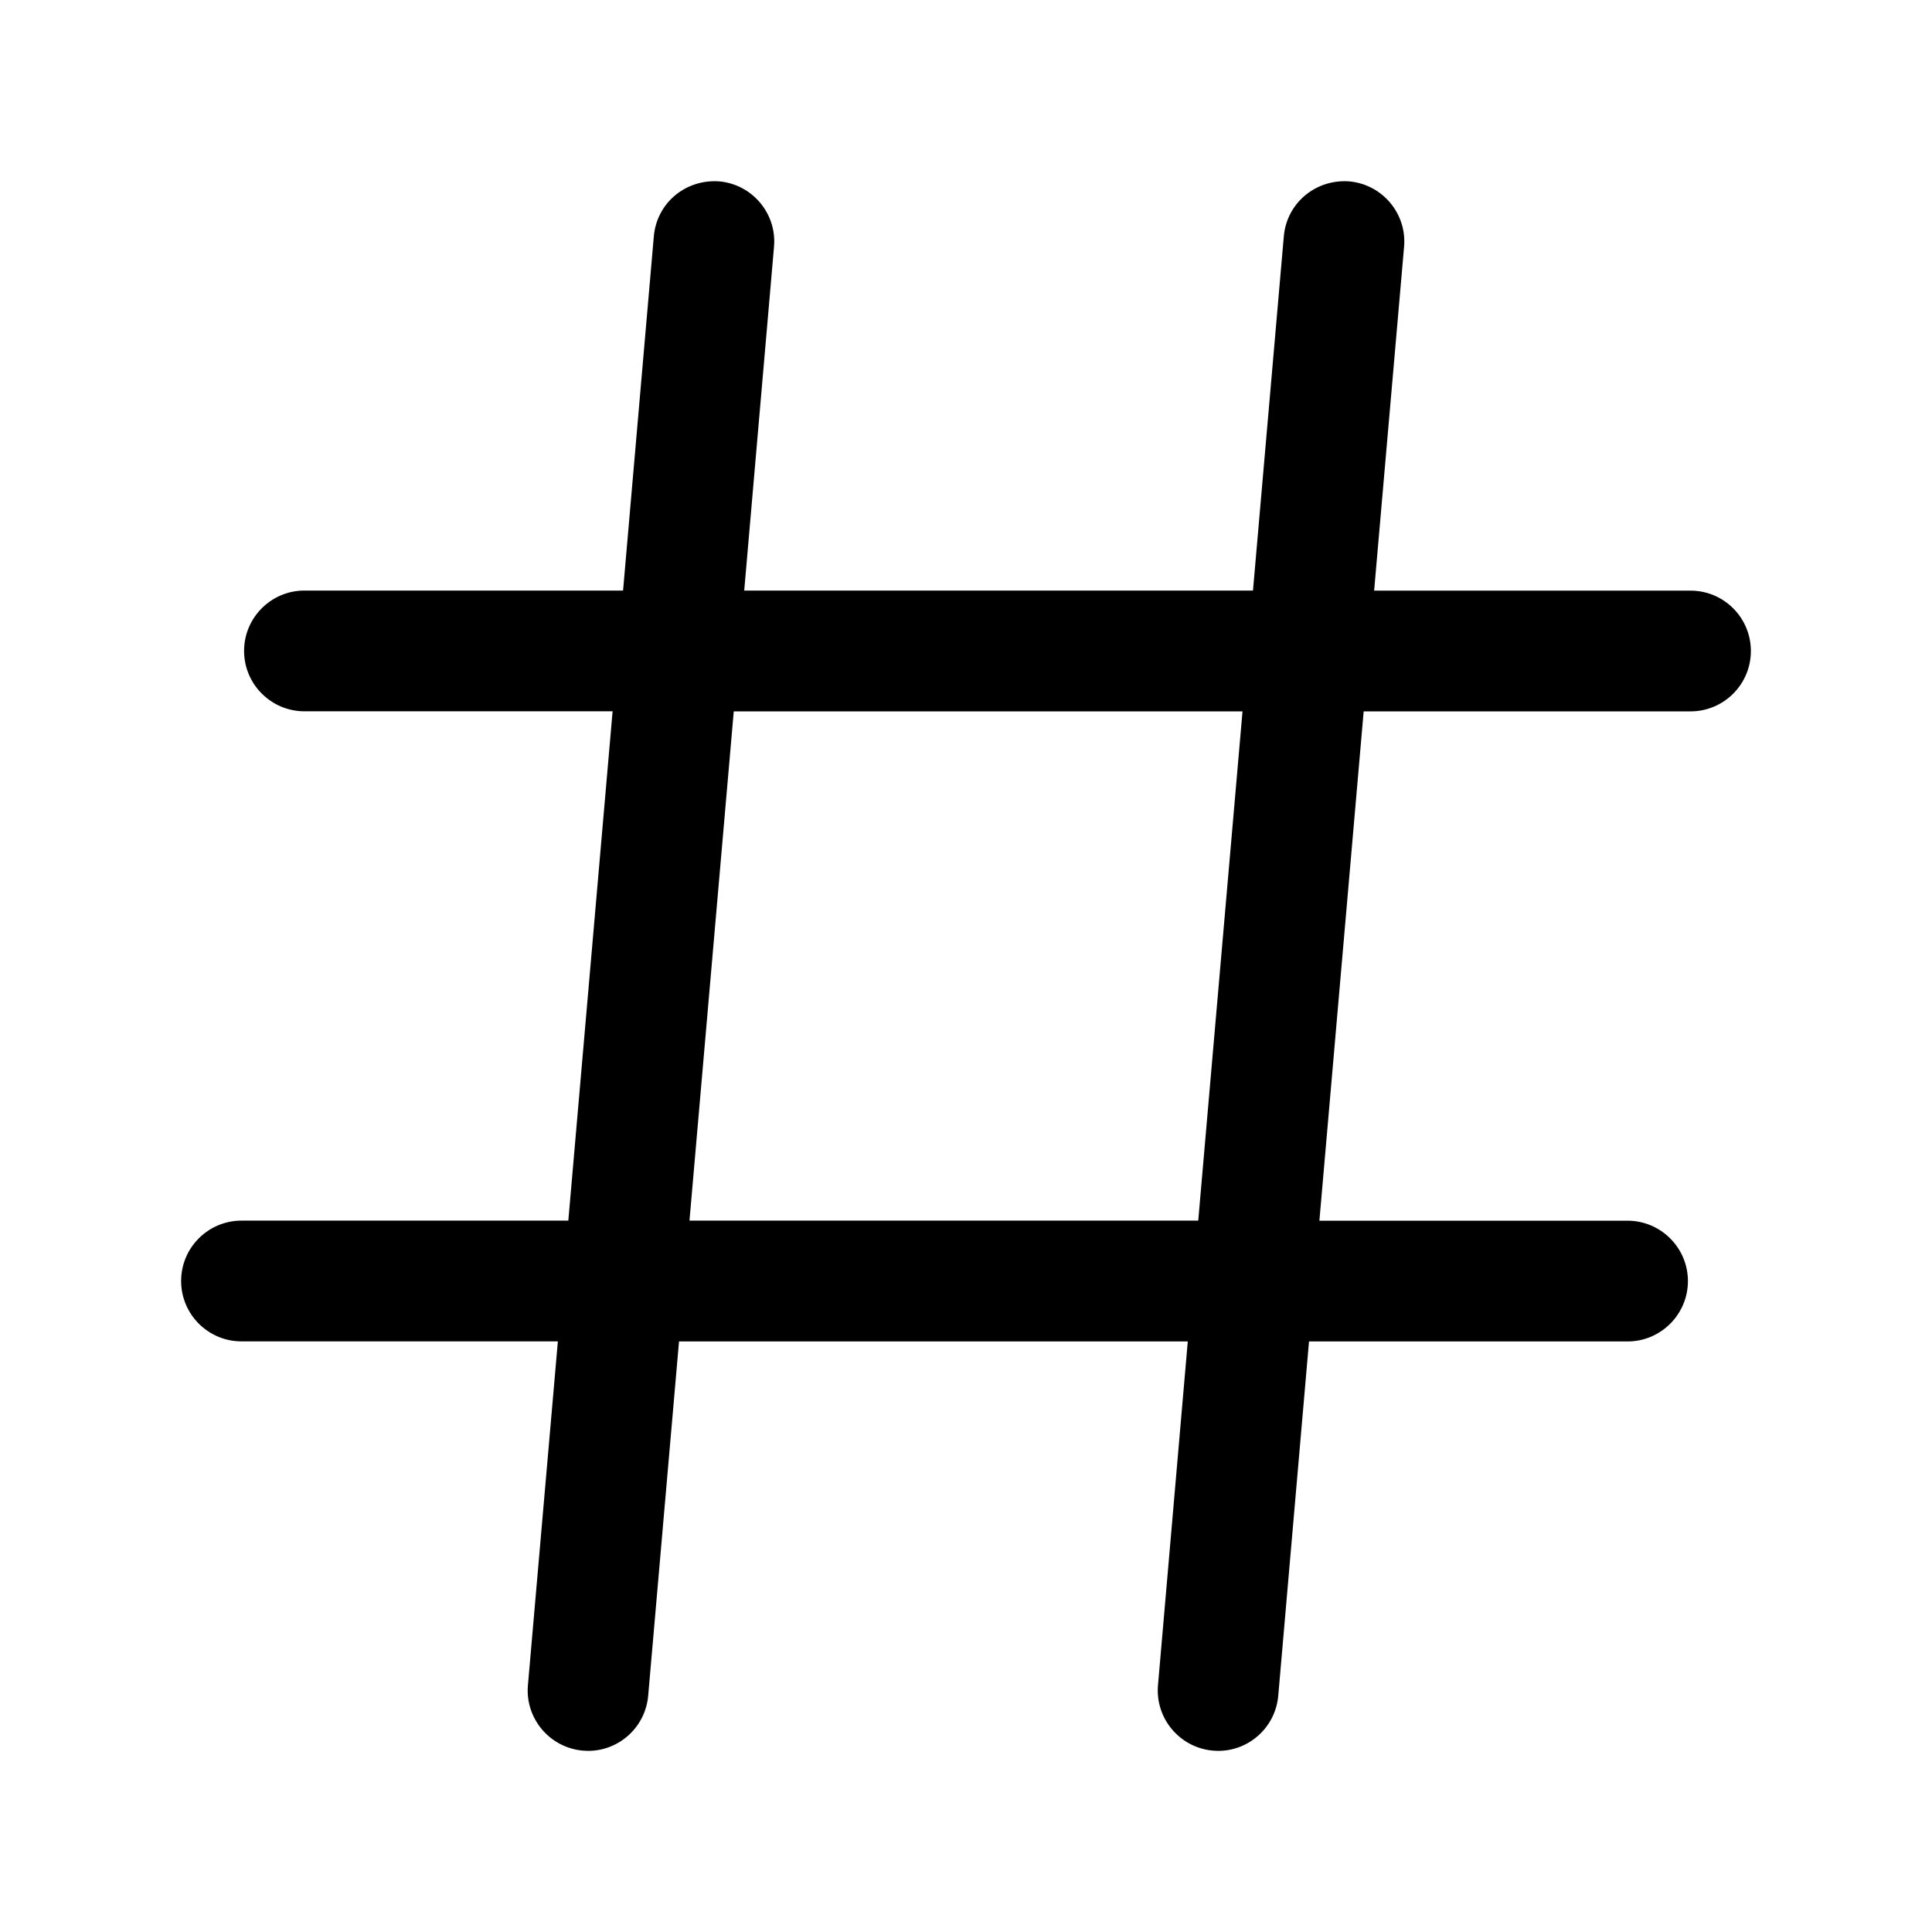
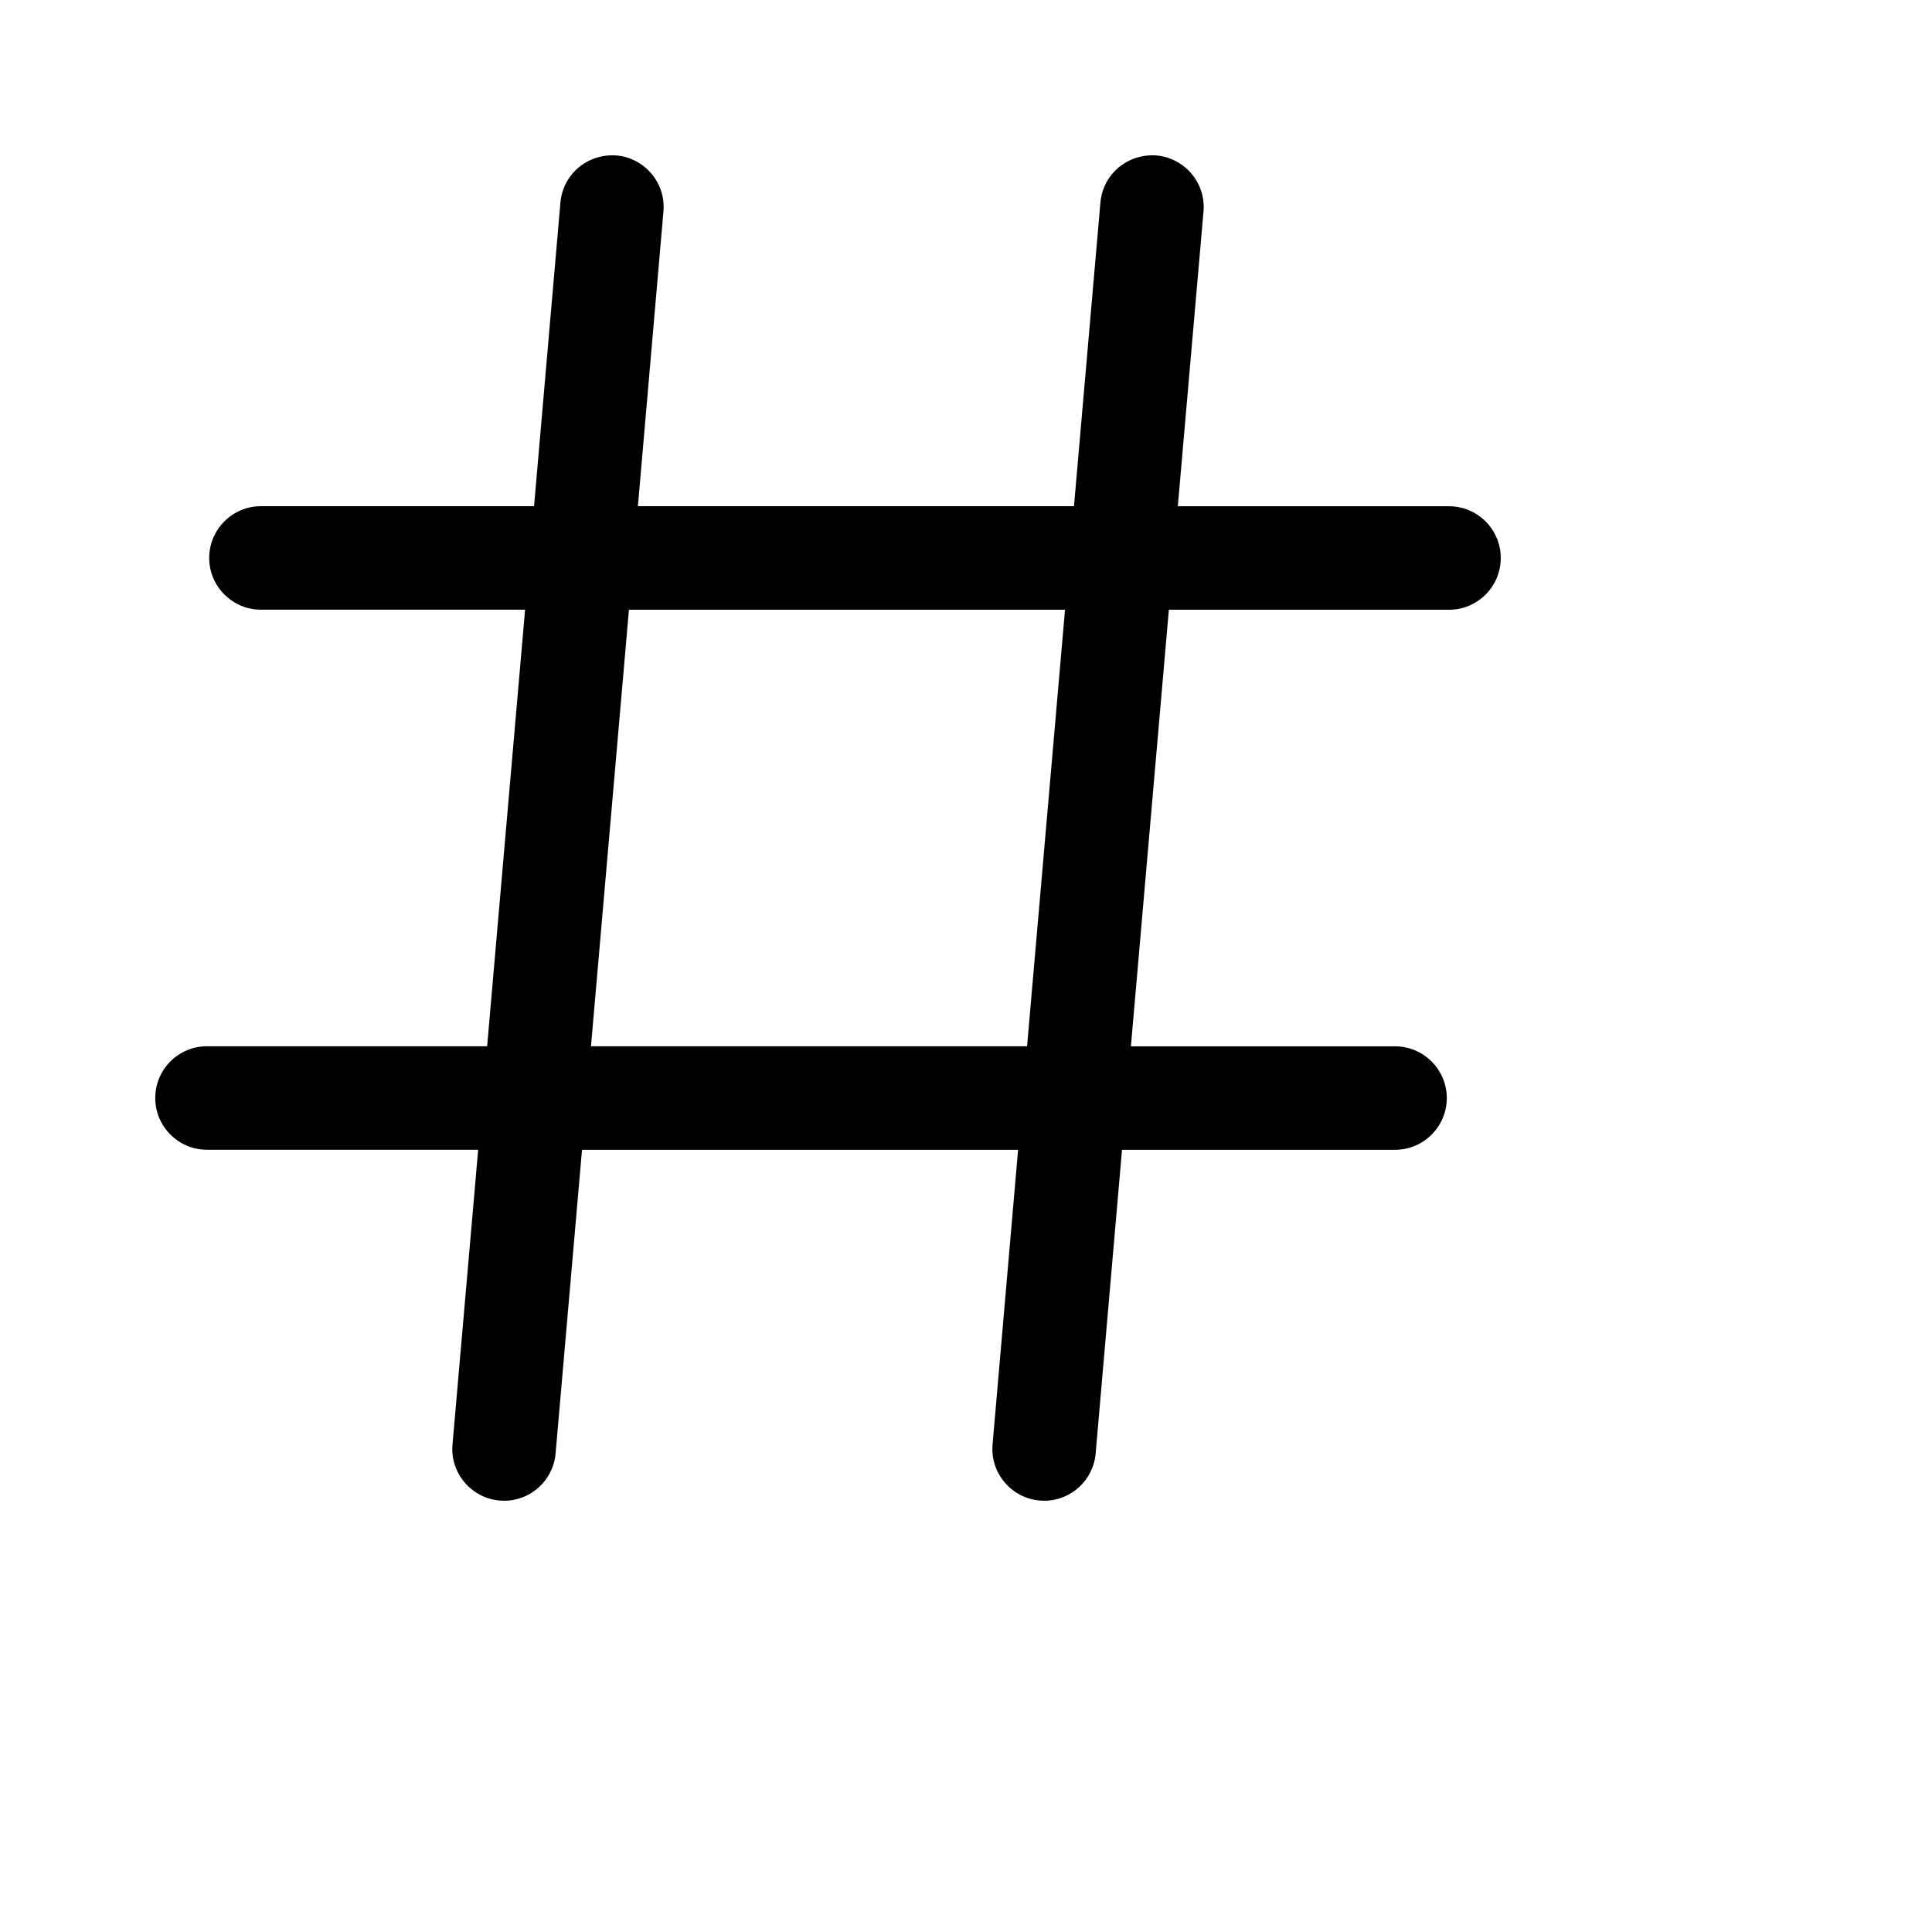
- <svg xmlns="http://www.w3.org/2000/svg" width="32px" height="32px" viewBox="0 0 24 24 " version="1.1">
+ <svg xmlns="http://www.w3.org/2000/svg" width="32px" height="32px" viewBox="0 0 28 28 " version="1.1">
  <defs />
  <g>
    <path d="M21 7.337h-3.93l.372-4.272c.036-.412-.27-.775-.682-.812-.417-.03-.776.27-.812.683l-.383 4.4h-6.32l.37-4.27c.037-.413-.27-.776-.68-.813-.42-.03-.777.27-.813.683l-.382 4.4H3.782c-.414 0-.75.337-.75.75s.336.75.75.75H7.61l-.55 6.327H3c-.414 0-.75.336-.75.75s.336.75.75.75h3.93l-.372 4.272c-.036.412.27.775.682.812l.066.003c.385 0 .712-.295.746-.686l.383-4.4h6.32l-.37 4.27c-.036.413.27.776.682.813l.066.003c.385 0 .712-.295.746-.686l.382-4.4h3.957c.413 0 .75-.337.75-.75s-.337-.75-.75-.75H16.39l.55-6.327H21c.414 0 .75-.336.75-.75s-.336-.75-.75-.75zm-6.115 7.826h-6.32l.55-6.326h6.32l-.55 6.326z" />
  </g>
</svg>
